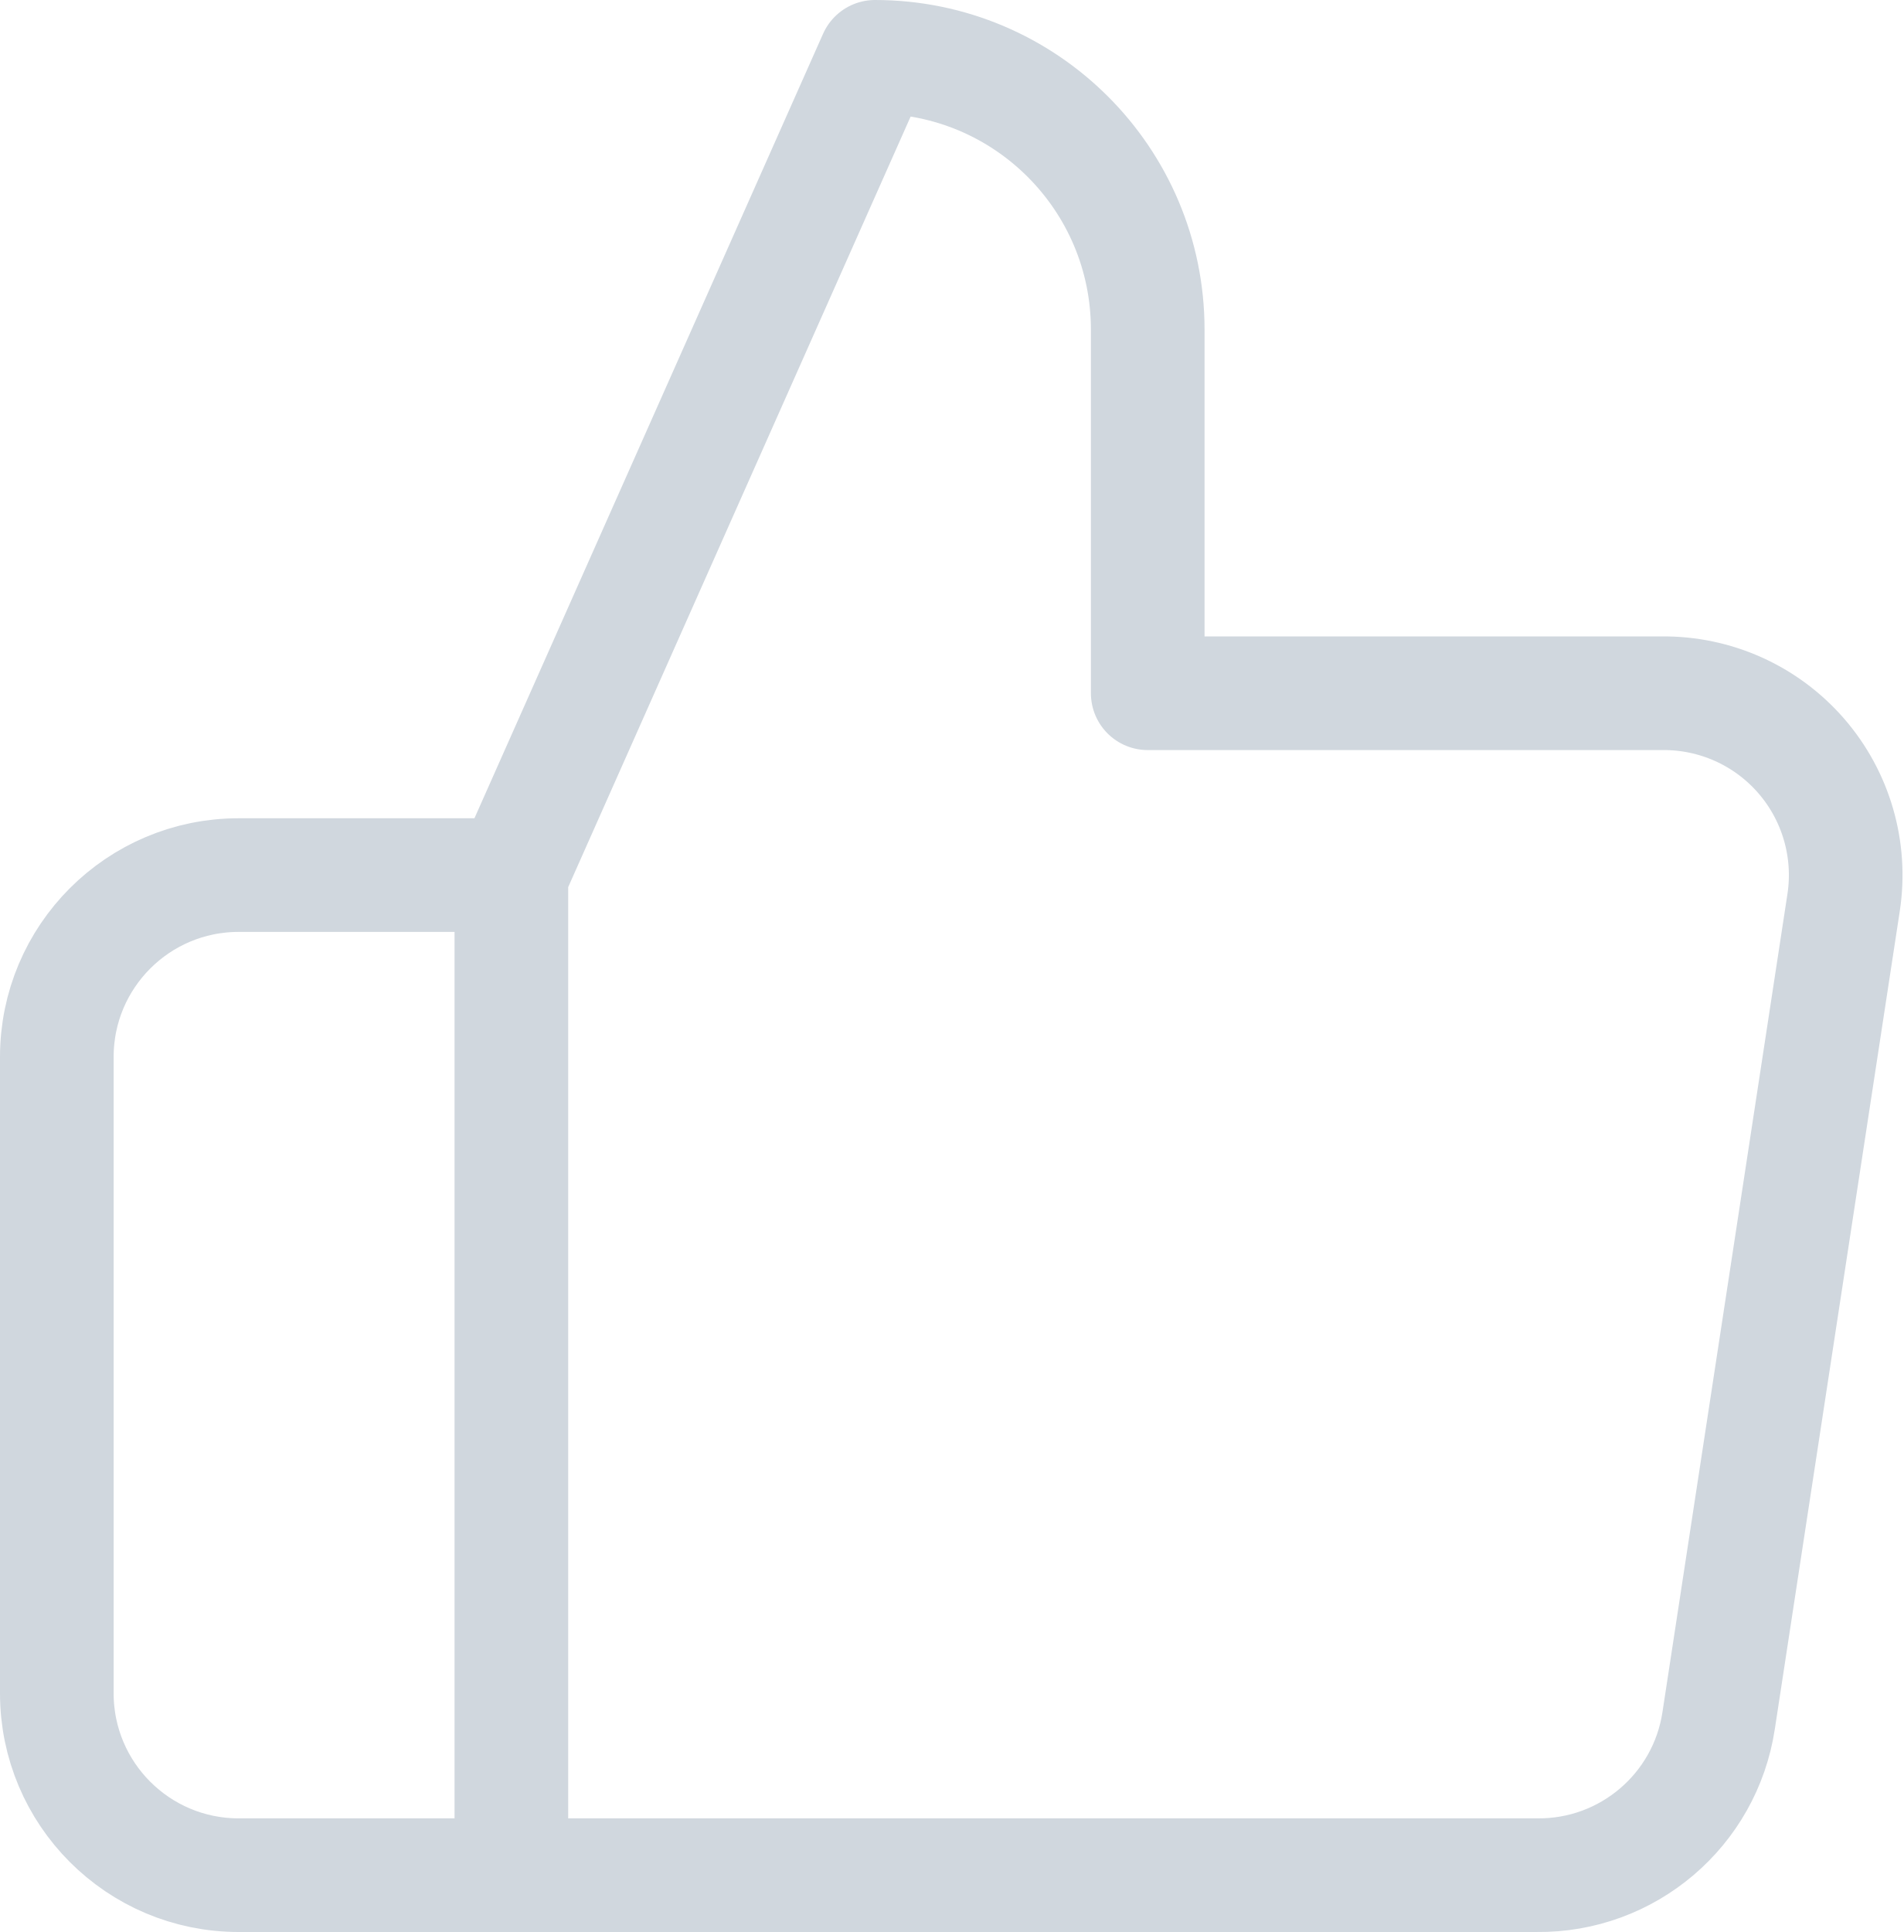
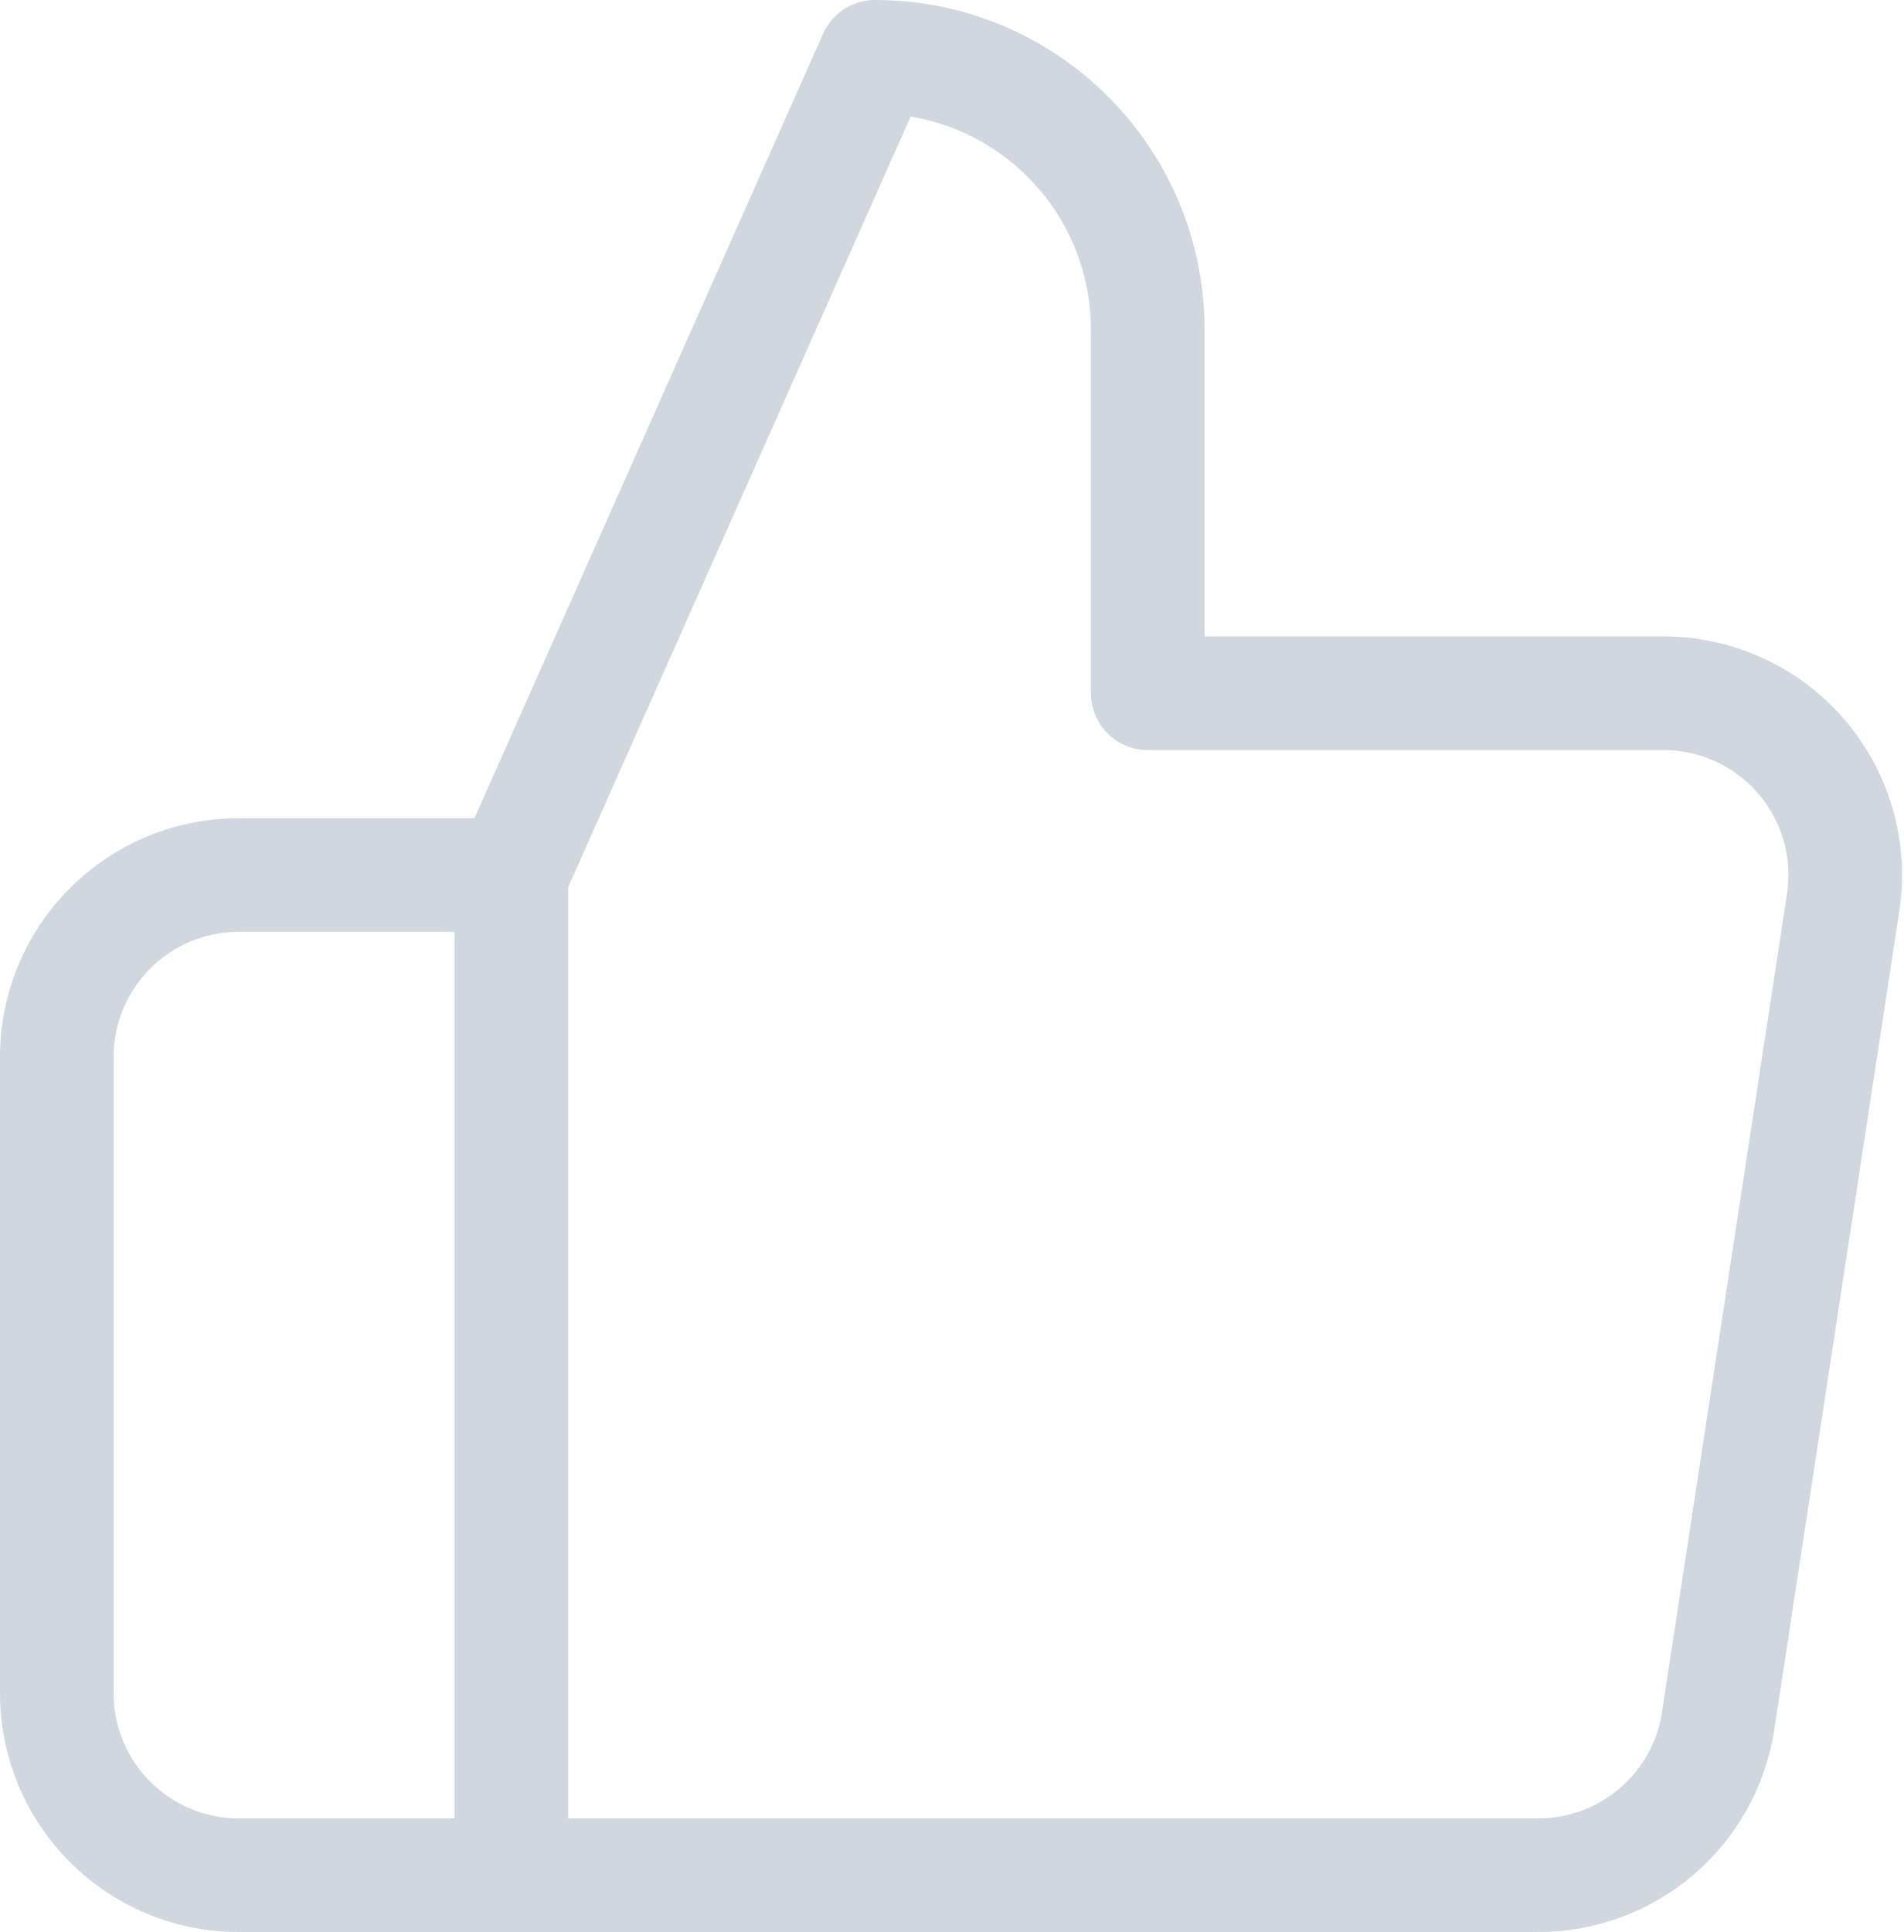
- <svg xmlns="http://www.w3.org/2000/svg" width="16.749" height="17" viewBox="0 0 16.749 17">
-   <path id="temporarily_disabled" d="M11.6,7.6V4.4A2.4,2.4,0,0,0,9.2,2L6,9.2V18h9.024a1.6,1.6,0,0,0,1.6-1.36l1.1-7.2a1.6,1.6,0,0,0-1.6-1.84ZM6,18H3.6A1.6,1.6,0,0,1,2,16.4V10.8A1.6,1.6,0,0,1,3.6,9.2H6" transform="translate(-1.5 -1.5)" fill="none" stroke="#d0d7de" stroke-linecap="round" stroke-linejoin="round" stroke-width="1" />
+ <svg xmlns="http://www.w3.org/2000/svg" width="16.75" height="17">
+   <path d="M10.1 6.1V2.9A2.4 2.4 0 0 0 7.7.5L4.5 7.7v8.8h9.02a1.6 1.6 0 0 0 1.6-1.36l1.1-7.2a1.6 1.6 0 0 0-1.6-1.84ZM4.5 16.5H2.1a1.6 1.6 0 0 1-1.6-1.6V9.3a1.6 1.6 0 0 1 1.6-1.6h2.4" fill="none" stroke="#d0d7de" stroke-linecap="round" stroke-linejoin="round" />
</svg>
